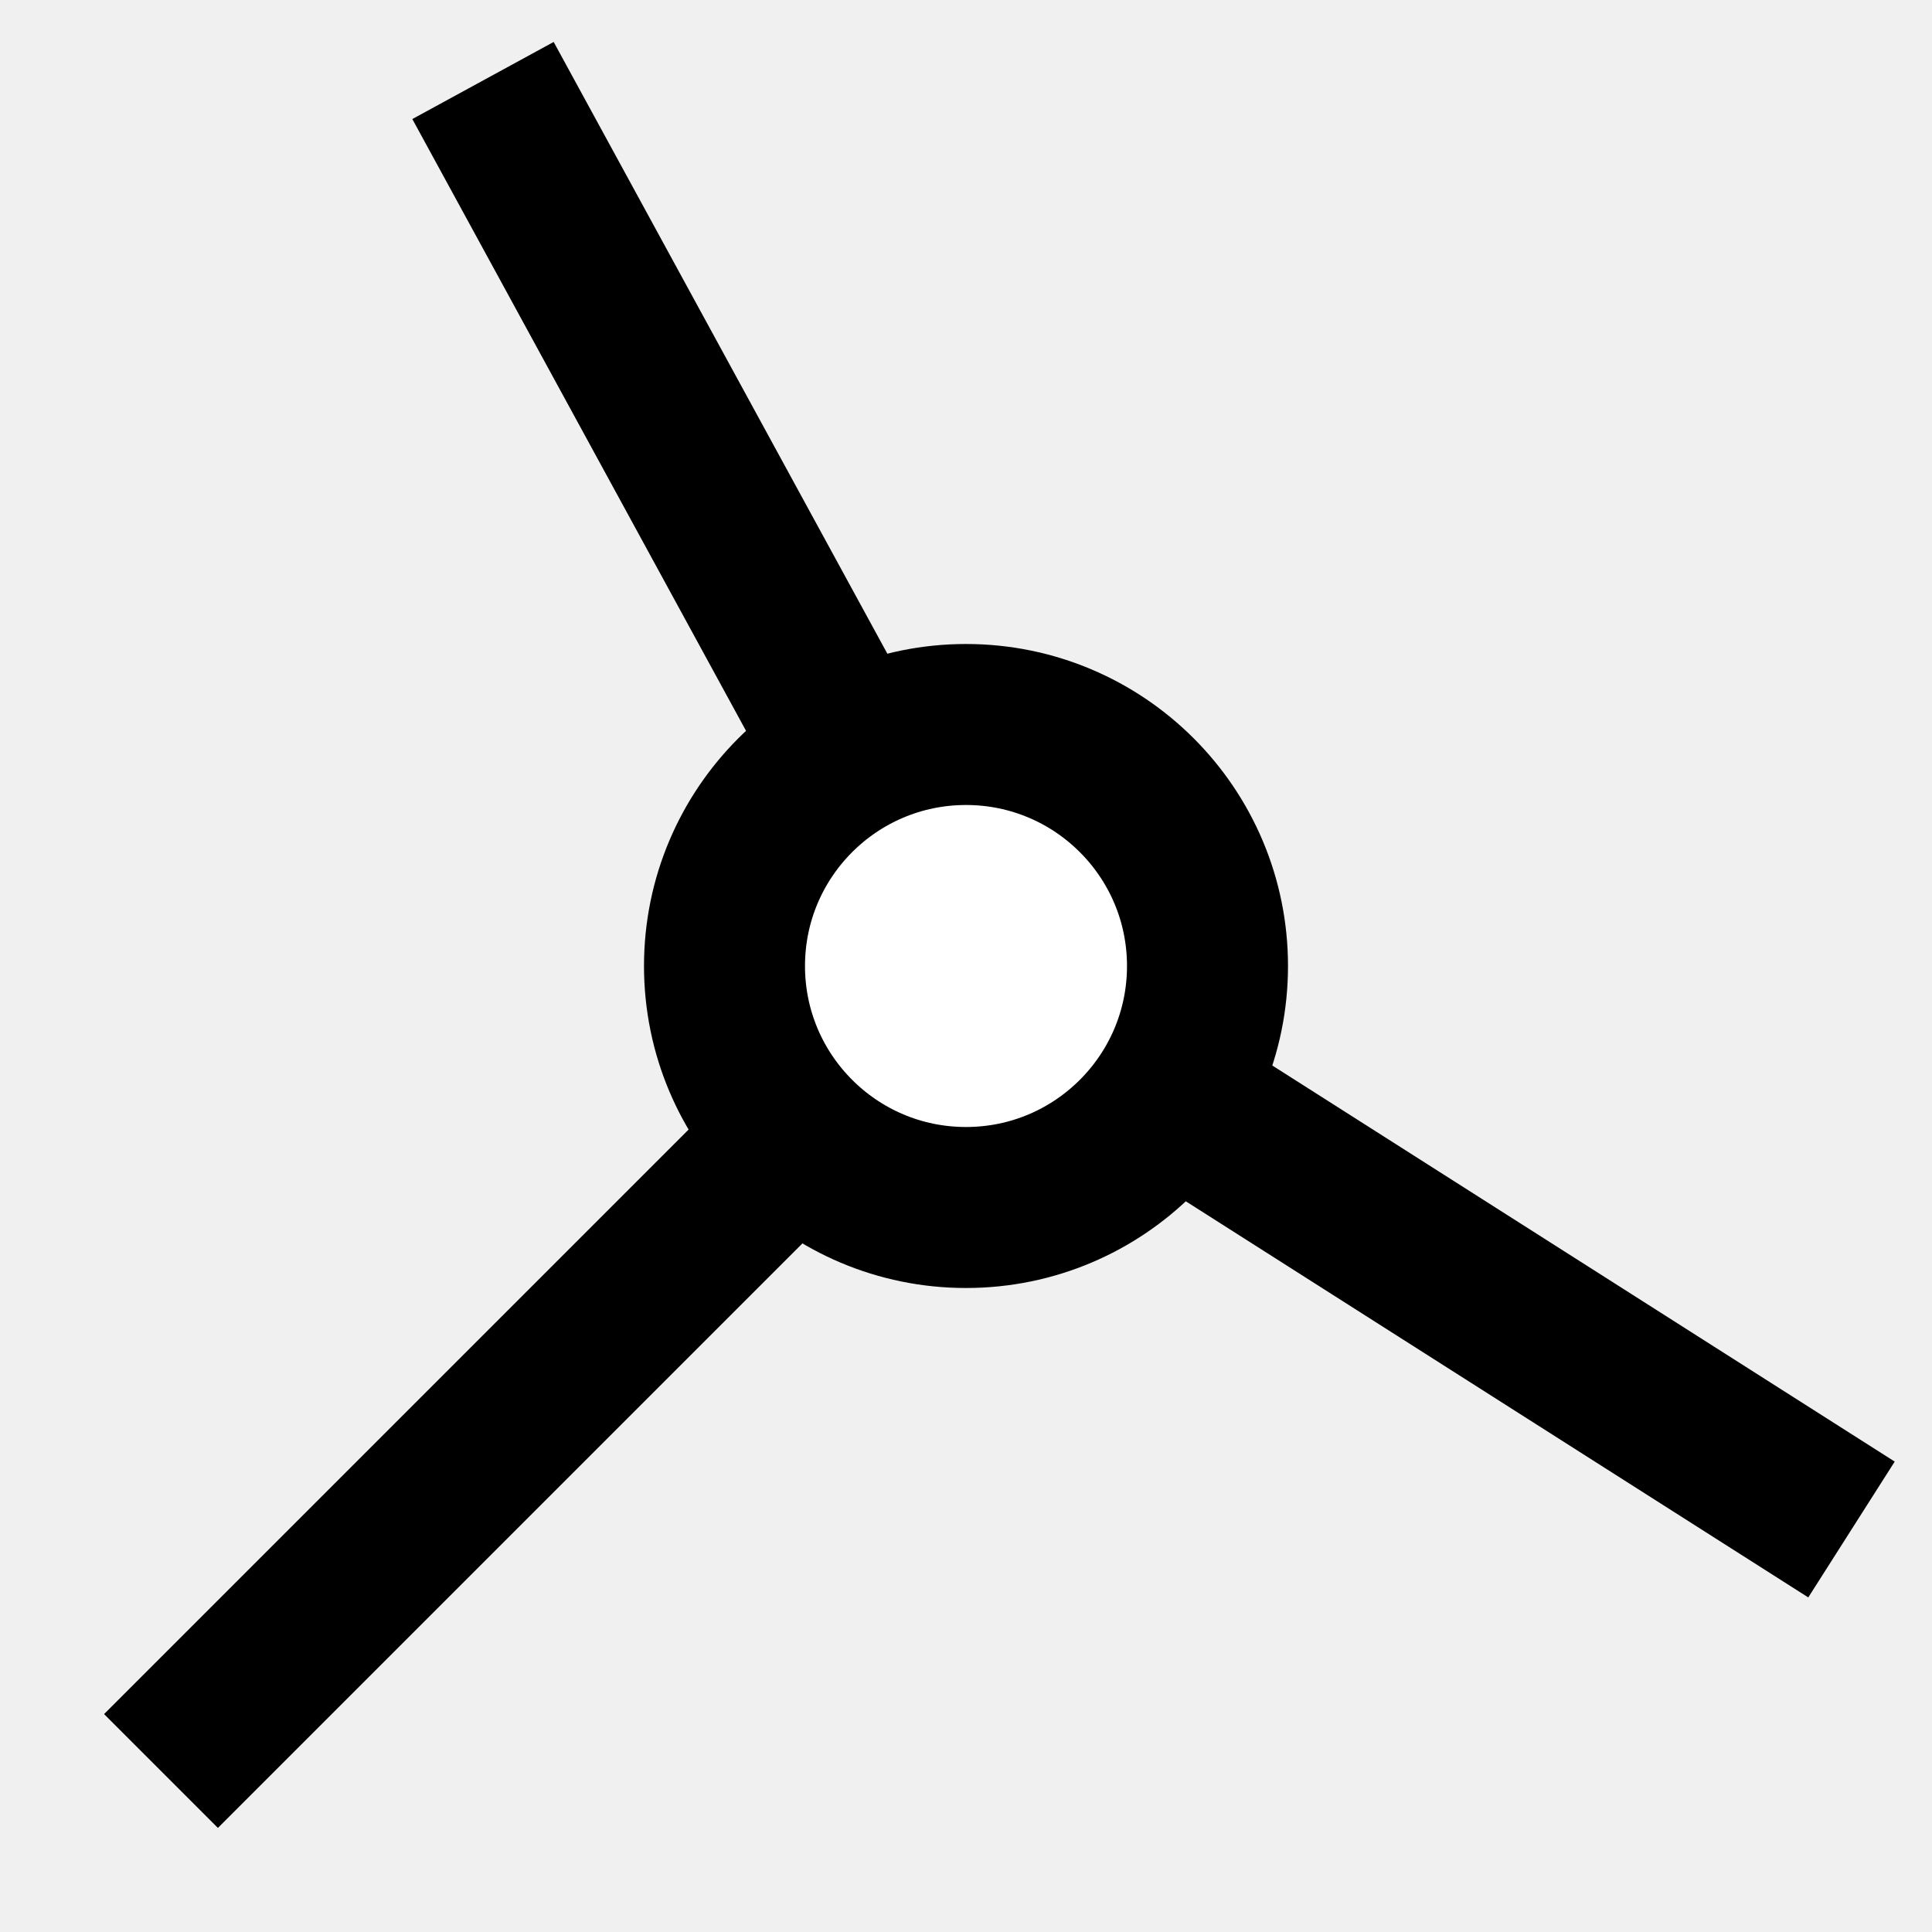
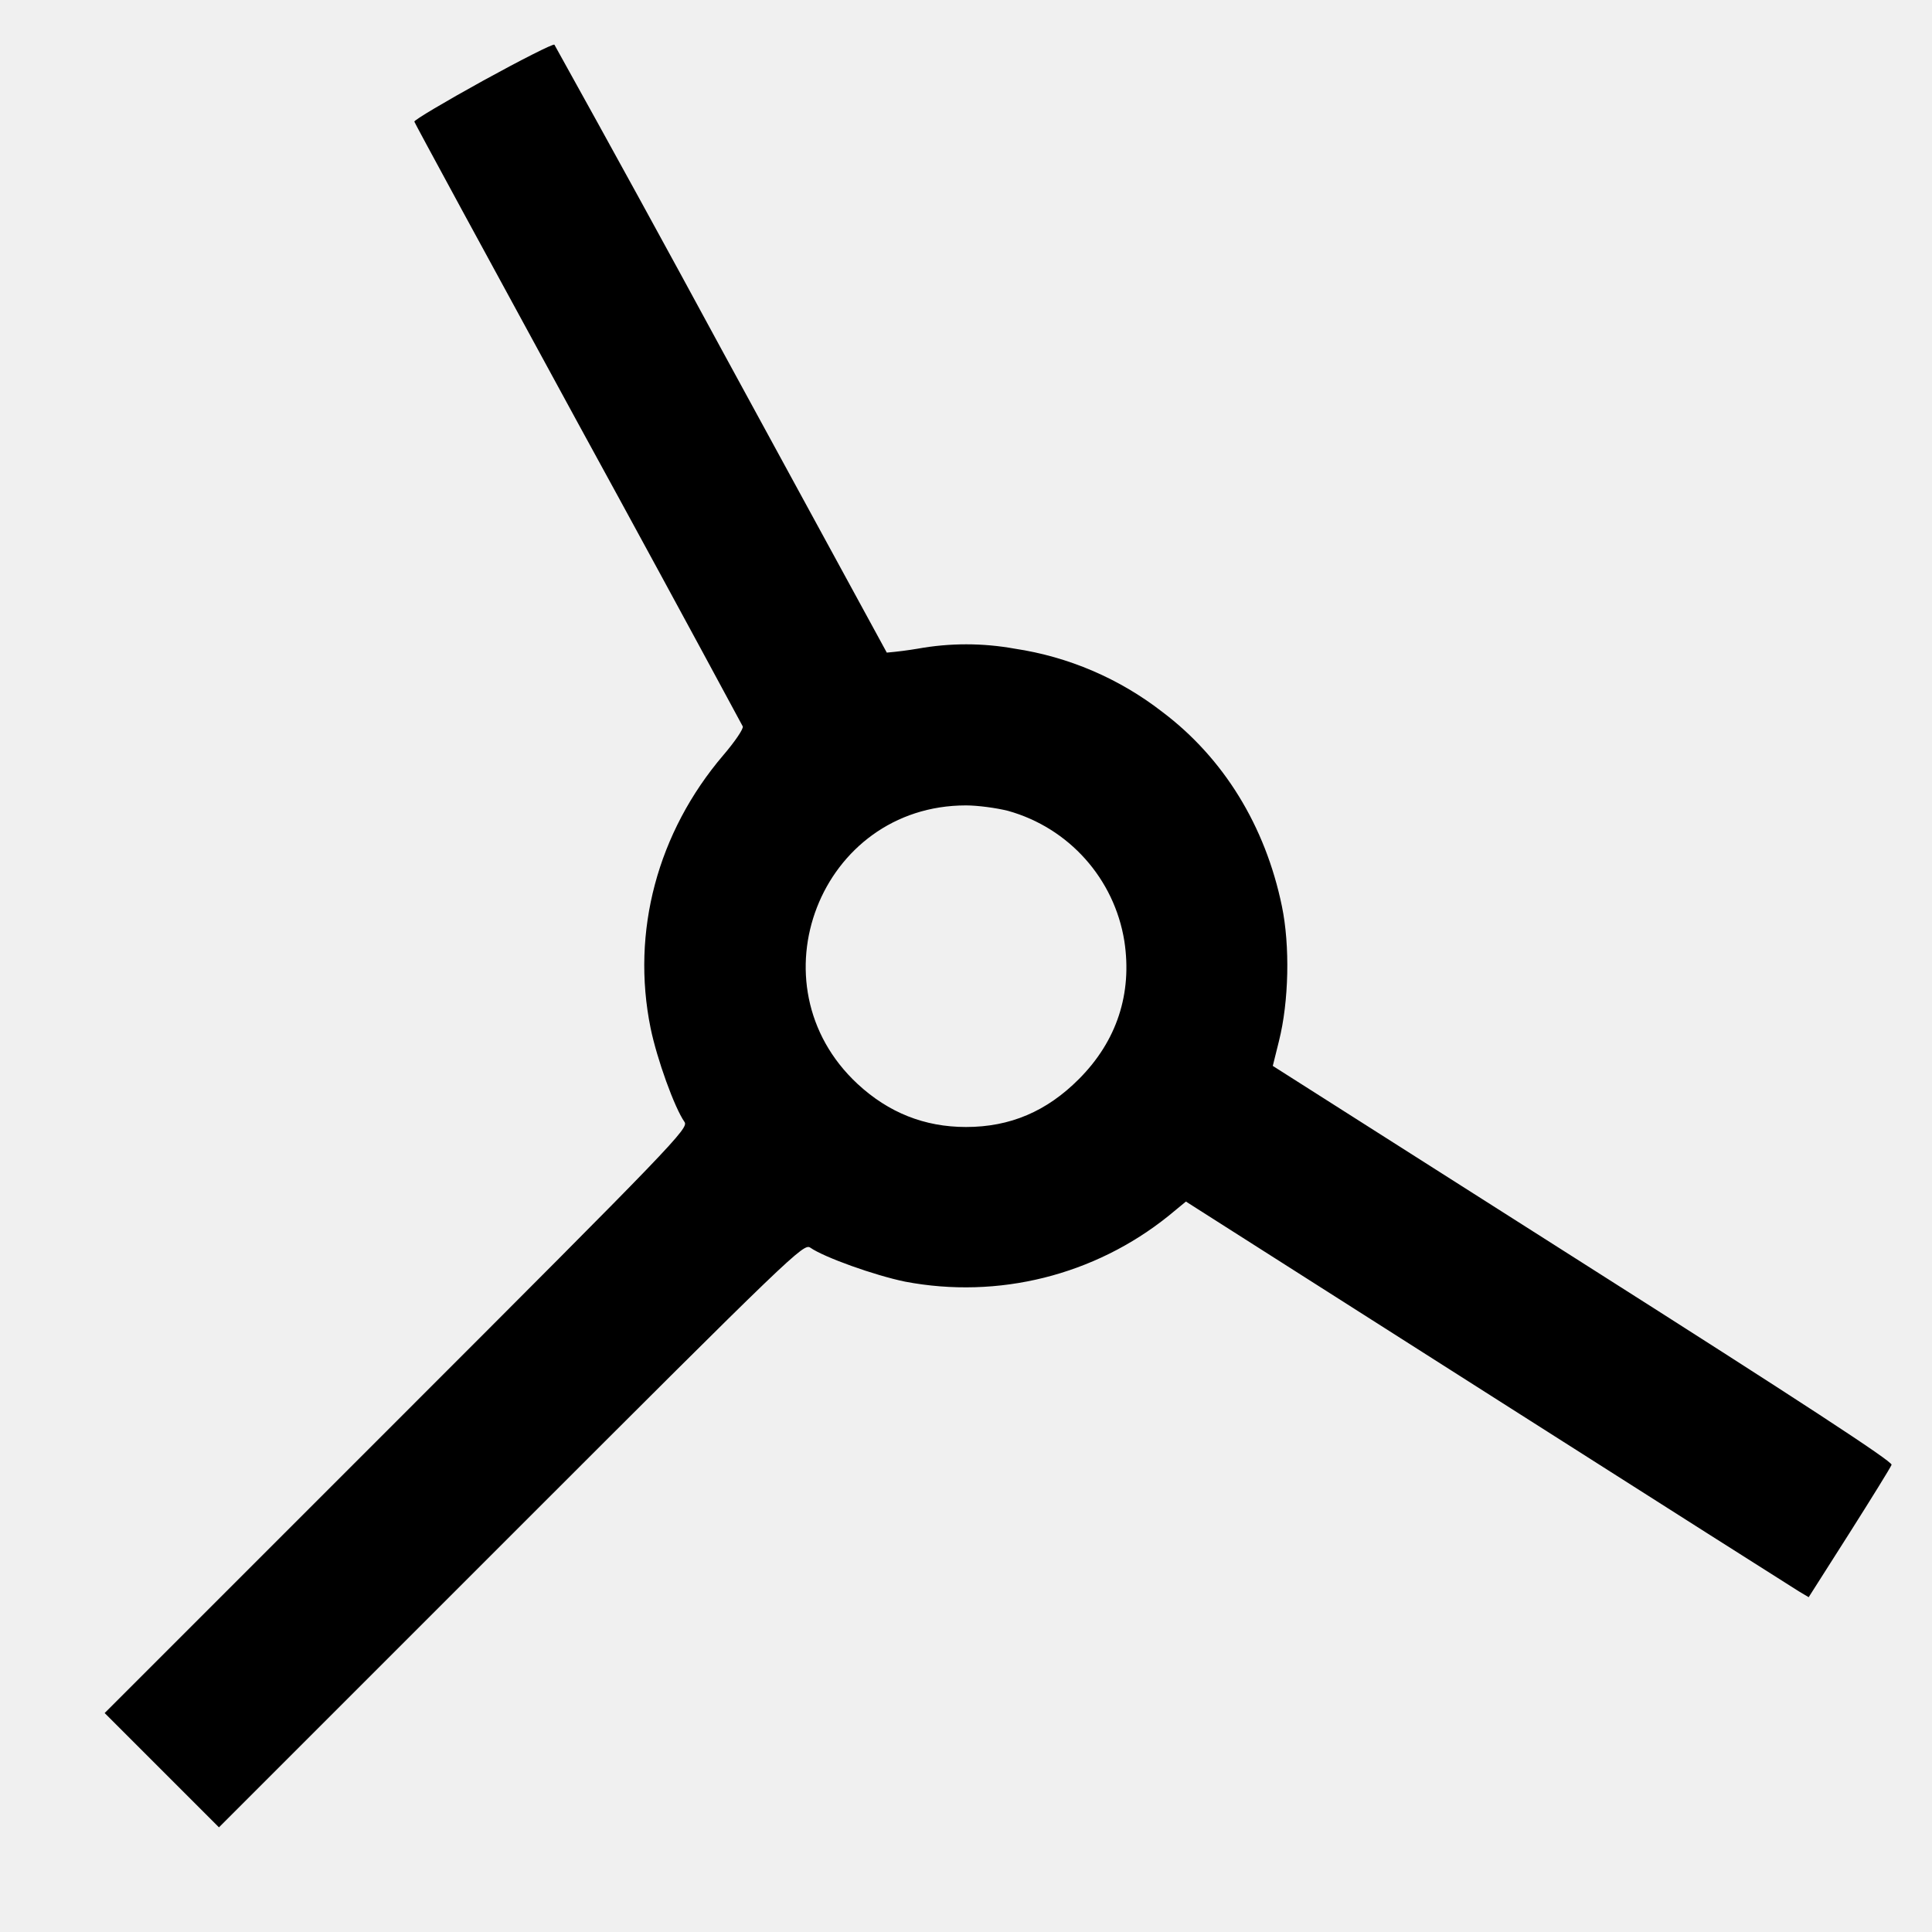
- <svg xmlns="http://www.w3.org/2000/svg" width="24" height="24" viewBox="0 0 24 24" fill="none">
-   <path d="M2 22C7.185 16.815 8.296 15.704 12 12" stroke="black" stroke-width="2" />
-   <path d="M23 19C17.296 15.37 16.074 14.593 12 12" stroke="black" stroke-width="2" />
-   <path d="M6 1C9.111 6.704 9.778 7.926 12 12" stroke="black" stroke-width="2" />
-   <circle cx="12" cy="12" r="3" fill="white" stroke="black" stroke-width="2" />
+ <svg xmlns="http://www.w3.org/2000/svg" width="24" height="24" fill="none">
+   <path d="M6 1.003c-.473.261-.857.489-.853.508.004.018.92 1.705 2.034 3.748a649.097 649.097 0 0 1 2.046 3.765c.011.028-.097.188-.241.356-.819.96-1.148 2.194-.904 3.392.079.384.296.987.421 1.165.055.078-.121.261-3.572 3.712L1.3 21.28l.71.71.71.71 3.631-3.631c3.494-3.494 3.633-3.628 3.715-3.57.172.12.798.344 1.177.422a4.023 4.023 0 0 0 3.273-.817l.216-.178.144.092 3.744 2.383c1.98 1.26 3.656 2.325 3.724 2.366l.124.074.505-.794c.277-.437.514-.82.525-.851.014-.039-1.137-.792-3.834-2.505l-3.853-2.45.077-.31c.123-.49.138-1.184.036-1.675-.206-.997-.724-1.839-1.486-2.413a3.945 3.945 0 0 0-1.833-.785 3.383 3.383 0 0 0-1.204 0 4.828 4.828 0 0 1-.385.049L8.963 4.34A405.94 405.94 0 0 0 6.887.555C6.872.541 6.473.743 6 1.003m6.523 9.07a2.011 2.011 0 0 1 1.444 1.617c.1.653-.094 1.243-.564 1.714-.401.403-.856.596-1.403.596-.515 0-.962-.178-1.347-.535-1.33-1.236-.464-3.46 1.347-3.46.143 0 .378.031.523.068" fill-rule="evenodd" fill="#000" />
</svg>
